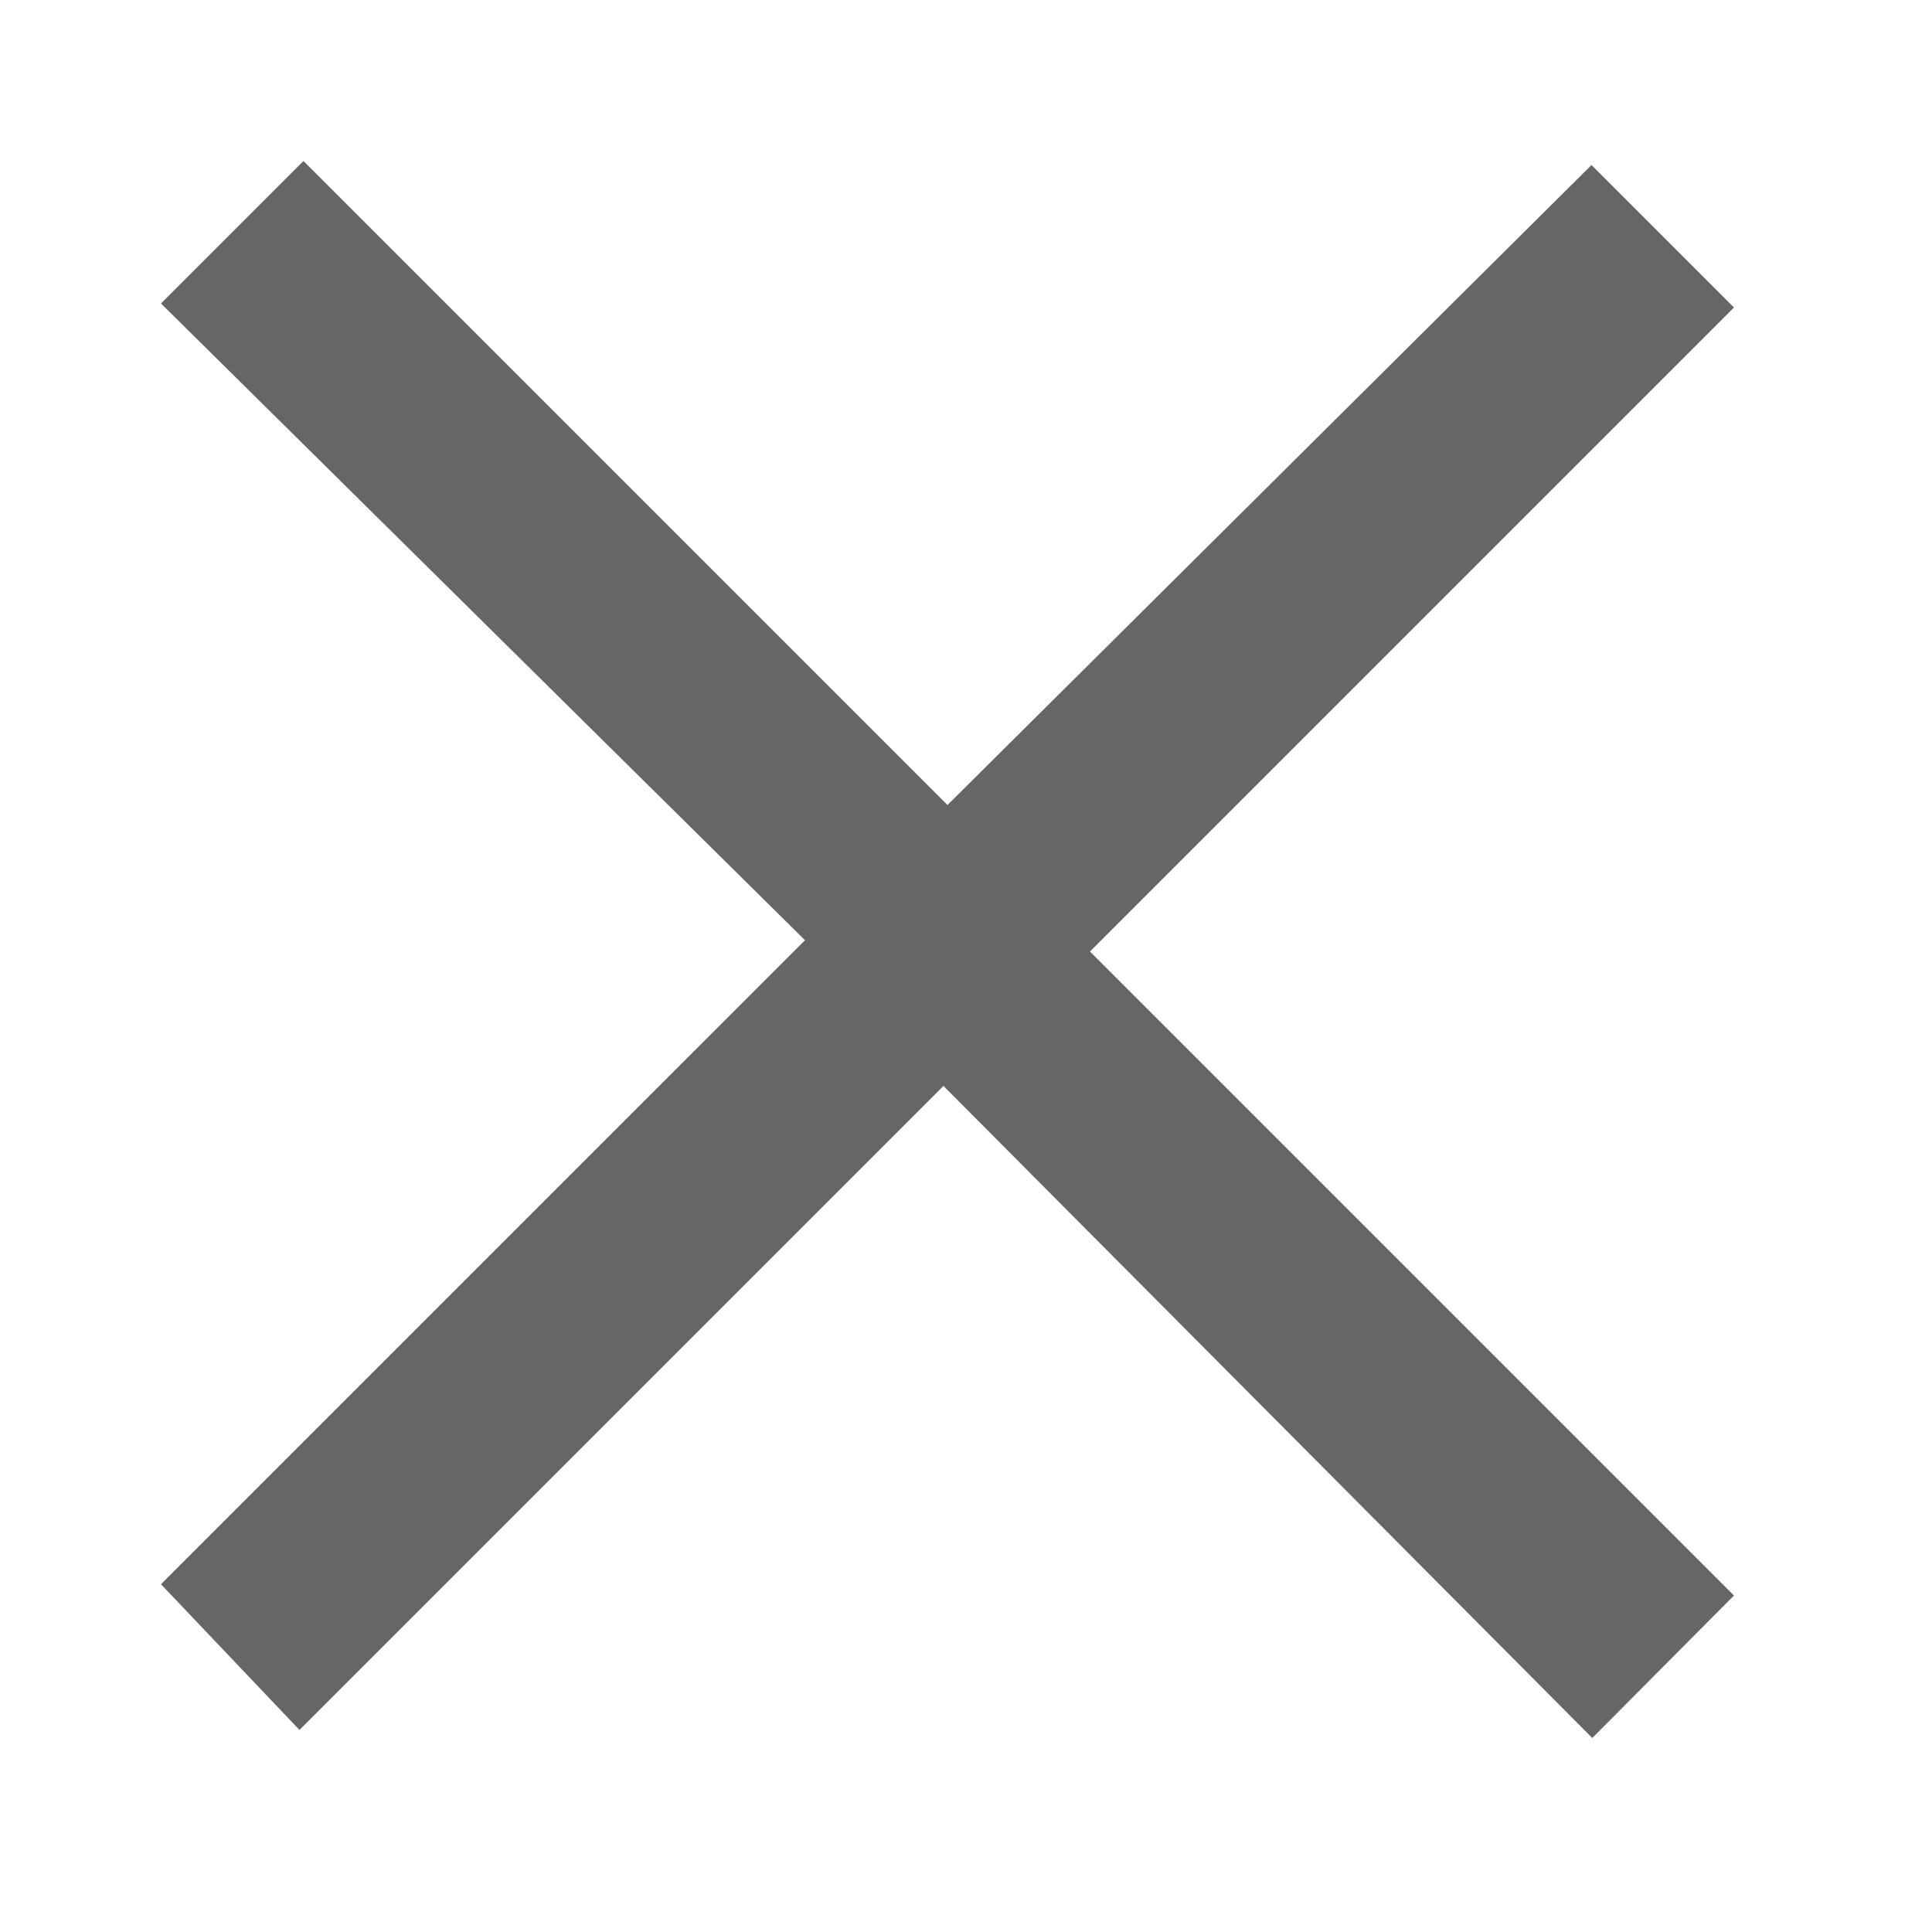
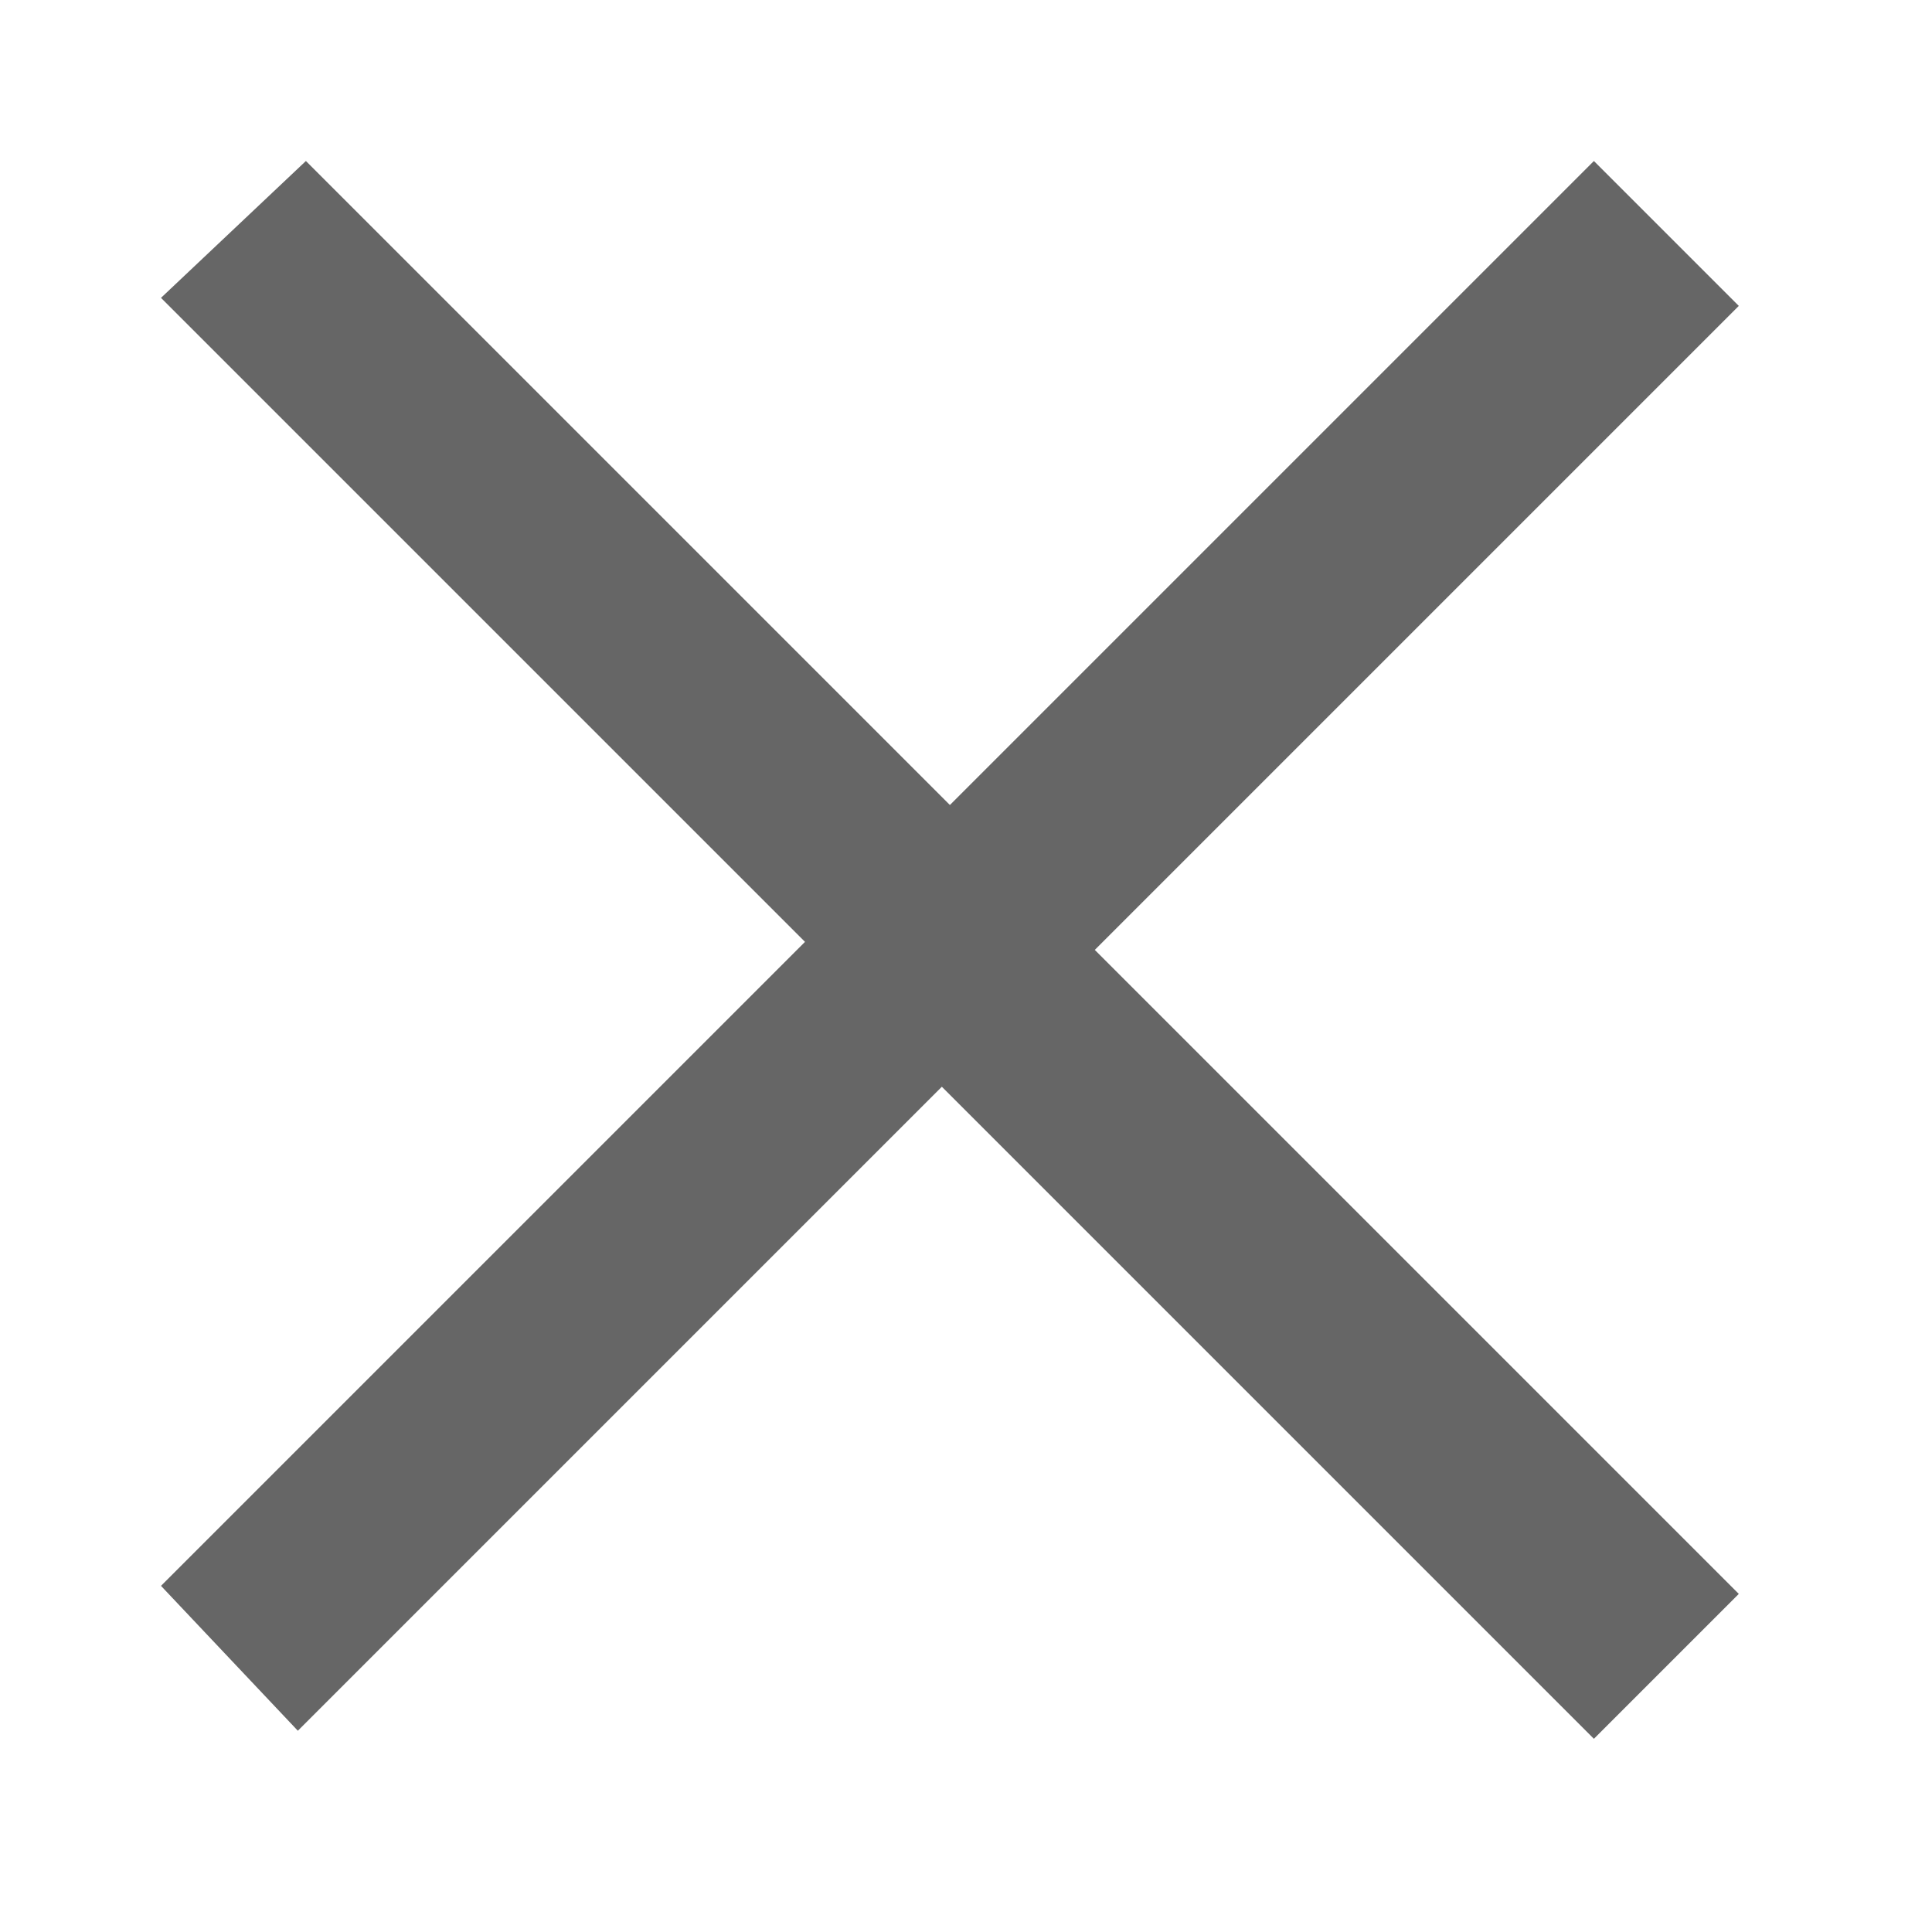
- <svg xmlns="http://www.w3.org/2000/svg" id="레이어_1" data-name="레이어 1" viewBox="0 0 24 24">
-   <defs>
-     <style>.cls-1{fill:none;}.cls-2{clip-path:url(#clip-path);}.cls-3{opacity:0.6;}</style>
-     <clipPath id="clip-path">
-       <rect class="cls-1" width="24" height="24" />
-     </clipPath>
-   </defs>
-   <g class="cls-2">
-     <path id="합치기_3" data-name="합치기 3" class="cls-3" d="M11.72,13.49l-8,8L2,19.68l8-8L2,3.77,3.77,2l8,8,8-7.95,1.77,1.77-8,8,8,8-1.76,1.77Z" />
-   </g>
+ <svg xmlns="http://www.w3.org/2000/svg" version="1.1" id="레이어_1" x="0px" y="0px" viewBox="0 0 24 24" enable-background="new 0 0 24 24" xml:space="preserve">
+   <path id="합치기_3" fill="#666666" d="M11.7,13.5l-8,8L2,19.7l8-8l-8-8L3.8,2l8,8l8-8l1.8,1.8l-8,8l8,8l-1.8,1.8L11.7,13.5z" />
</svg>
